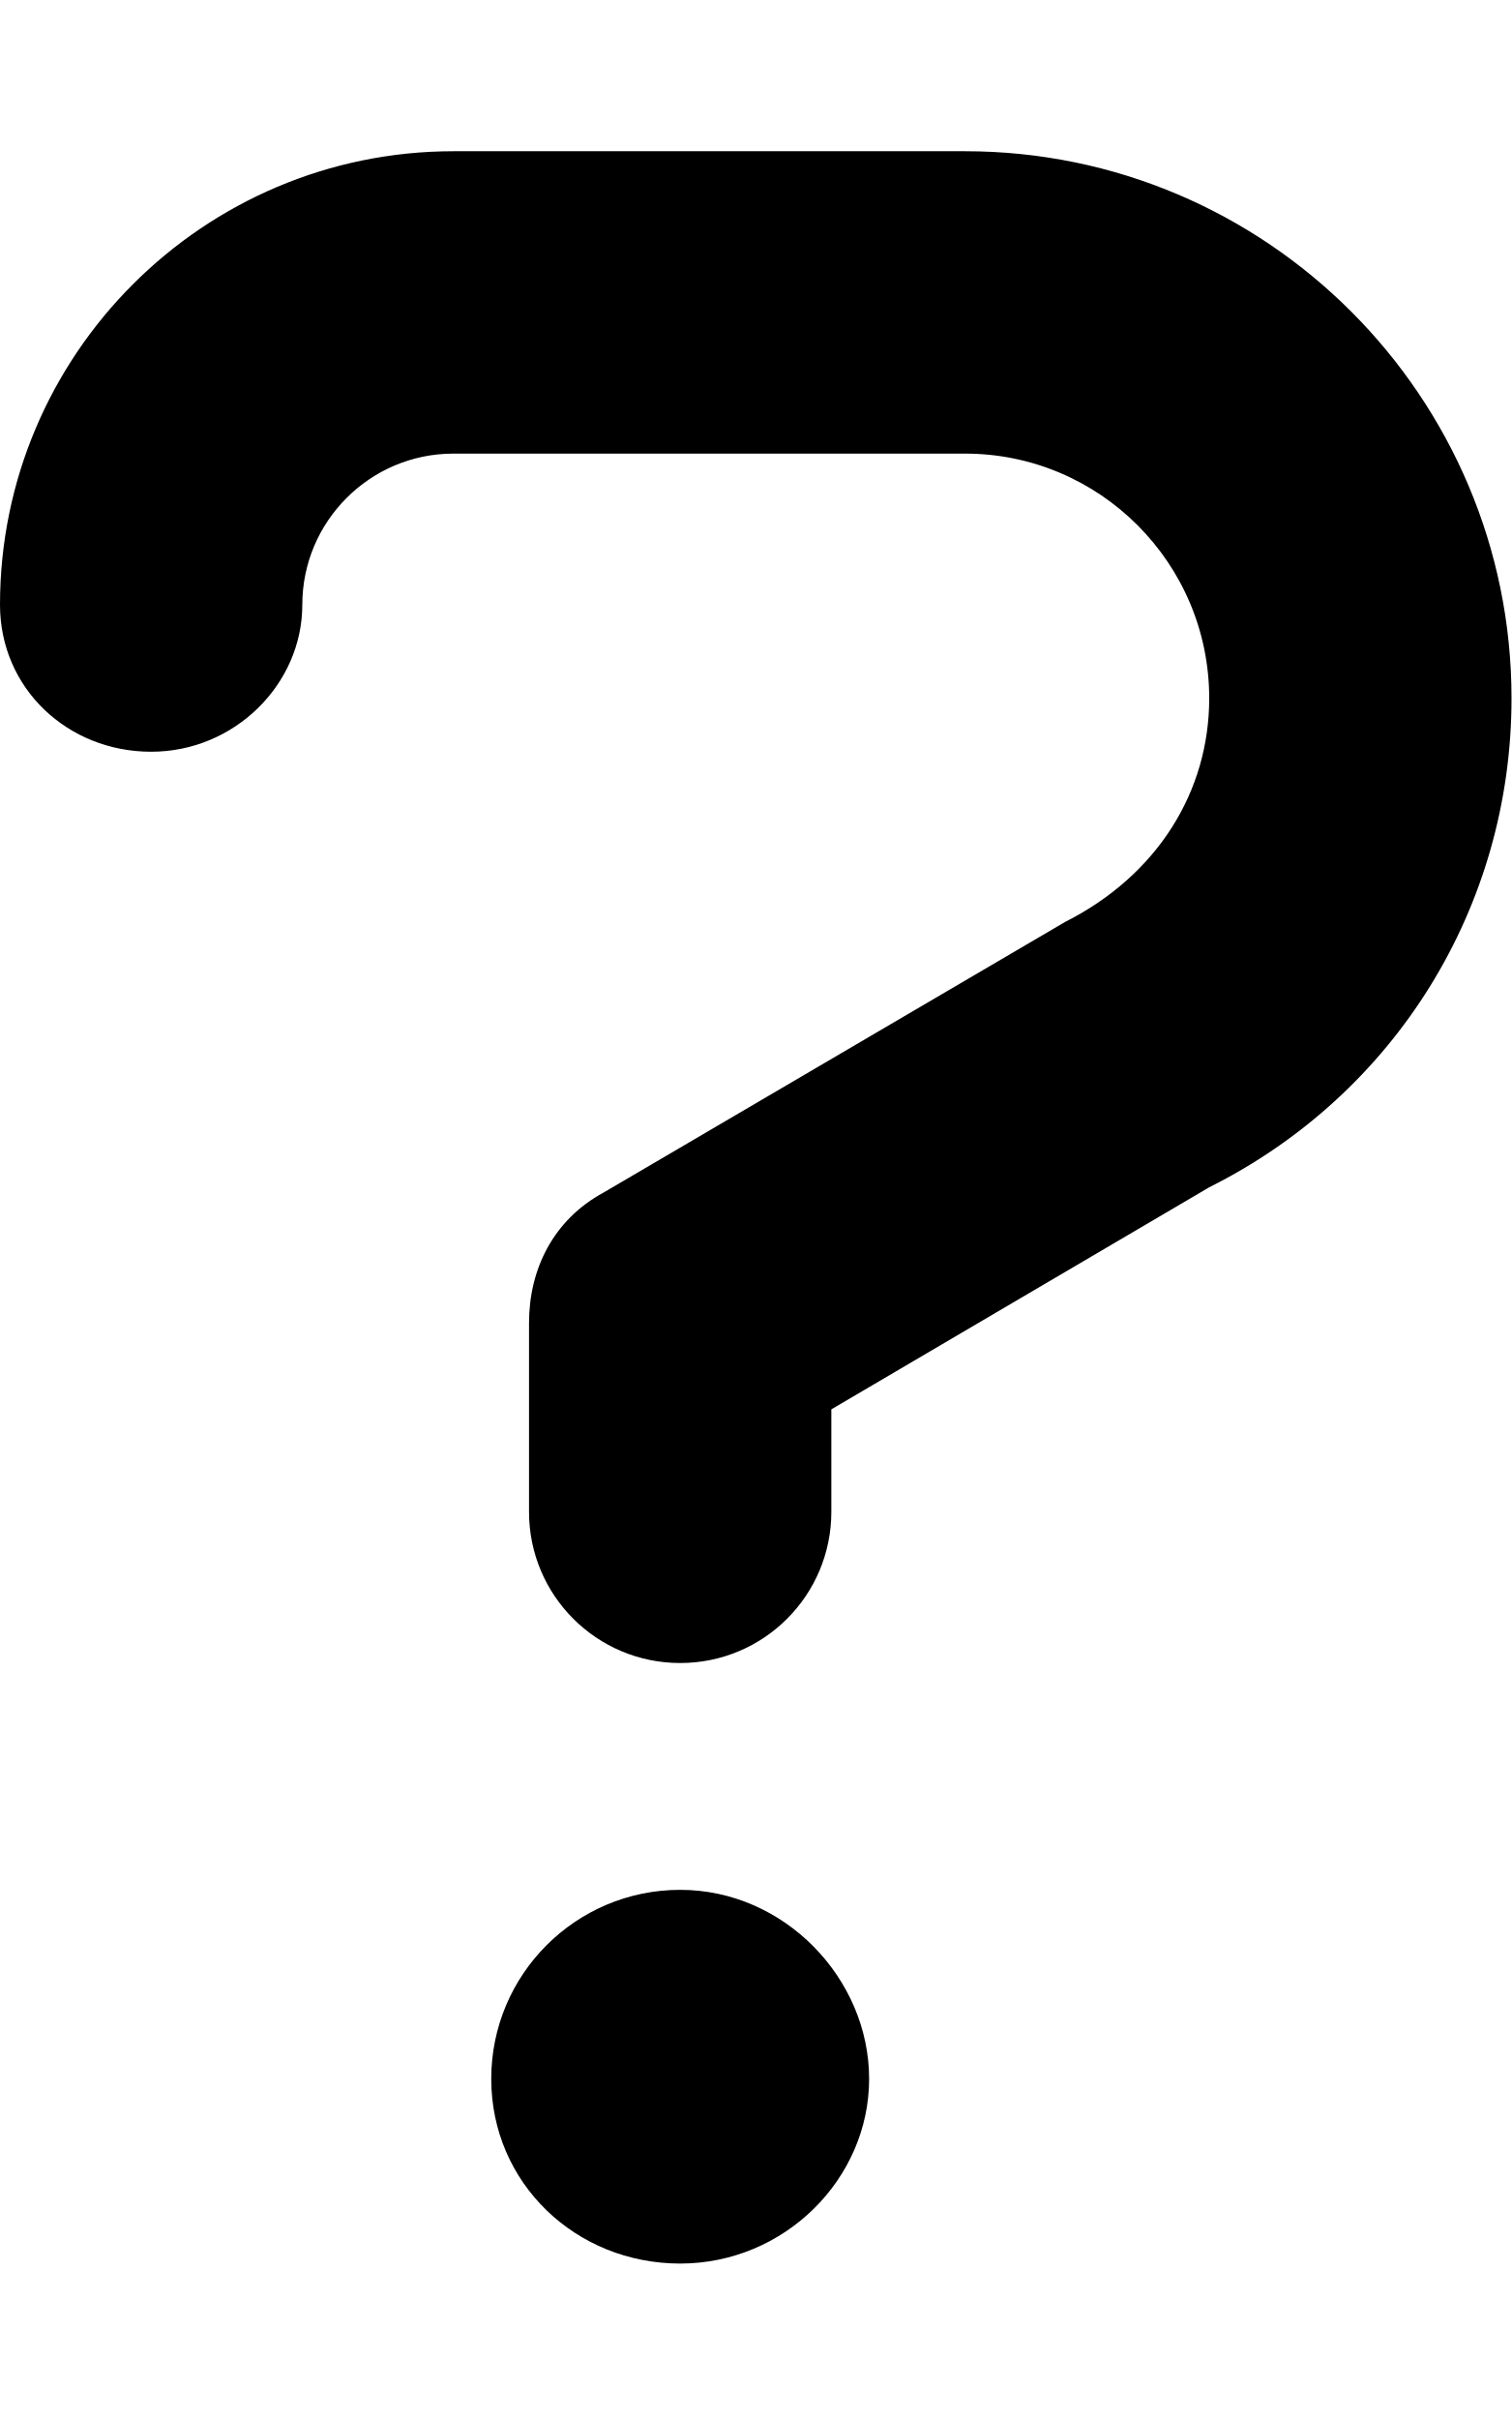
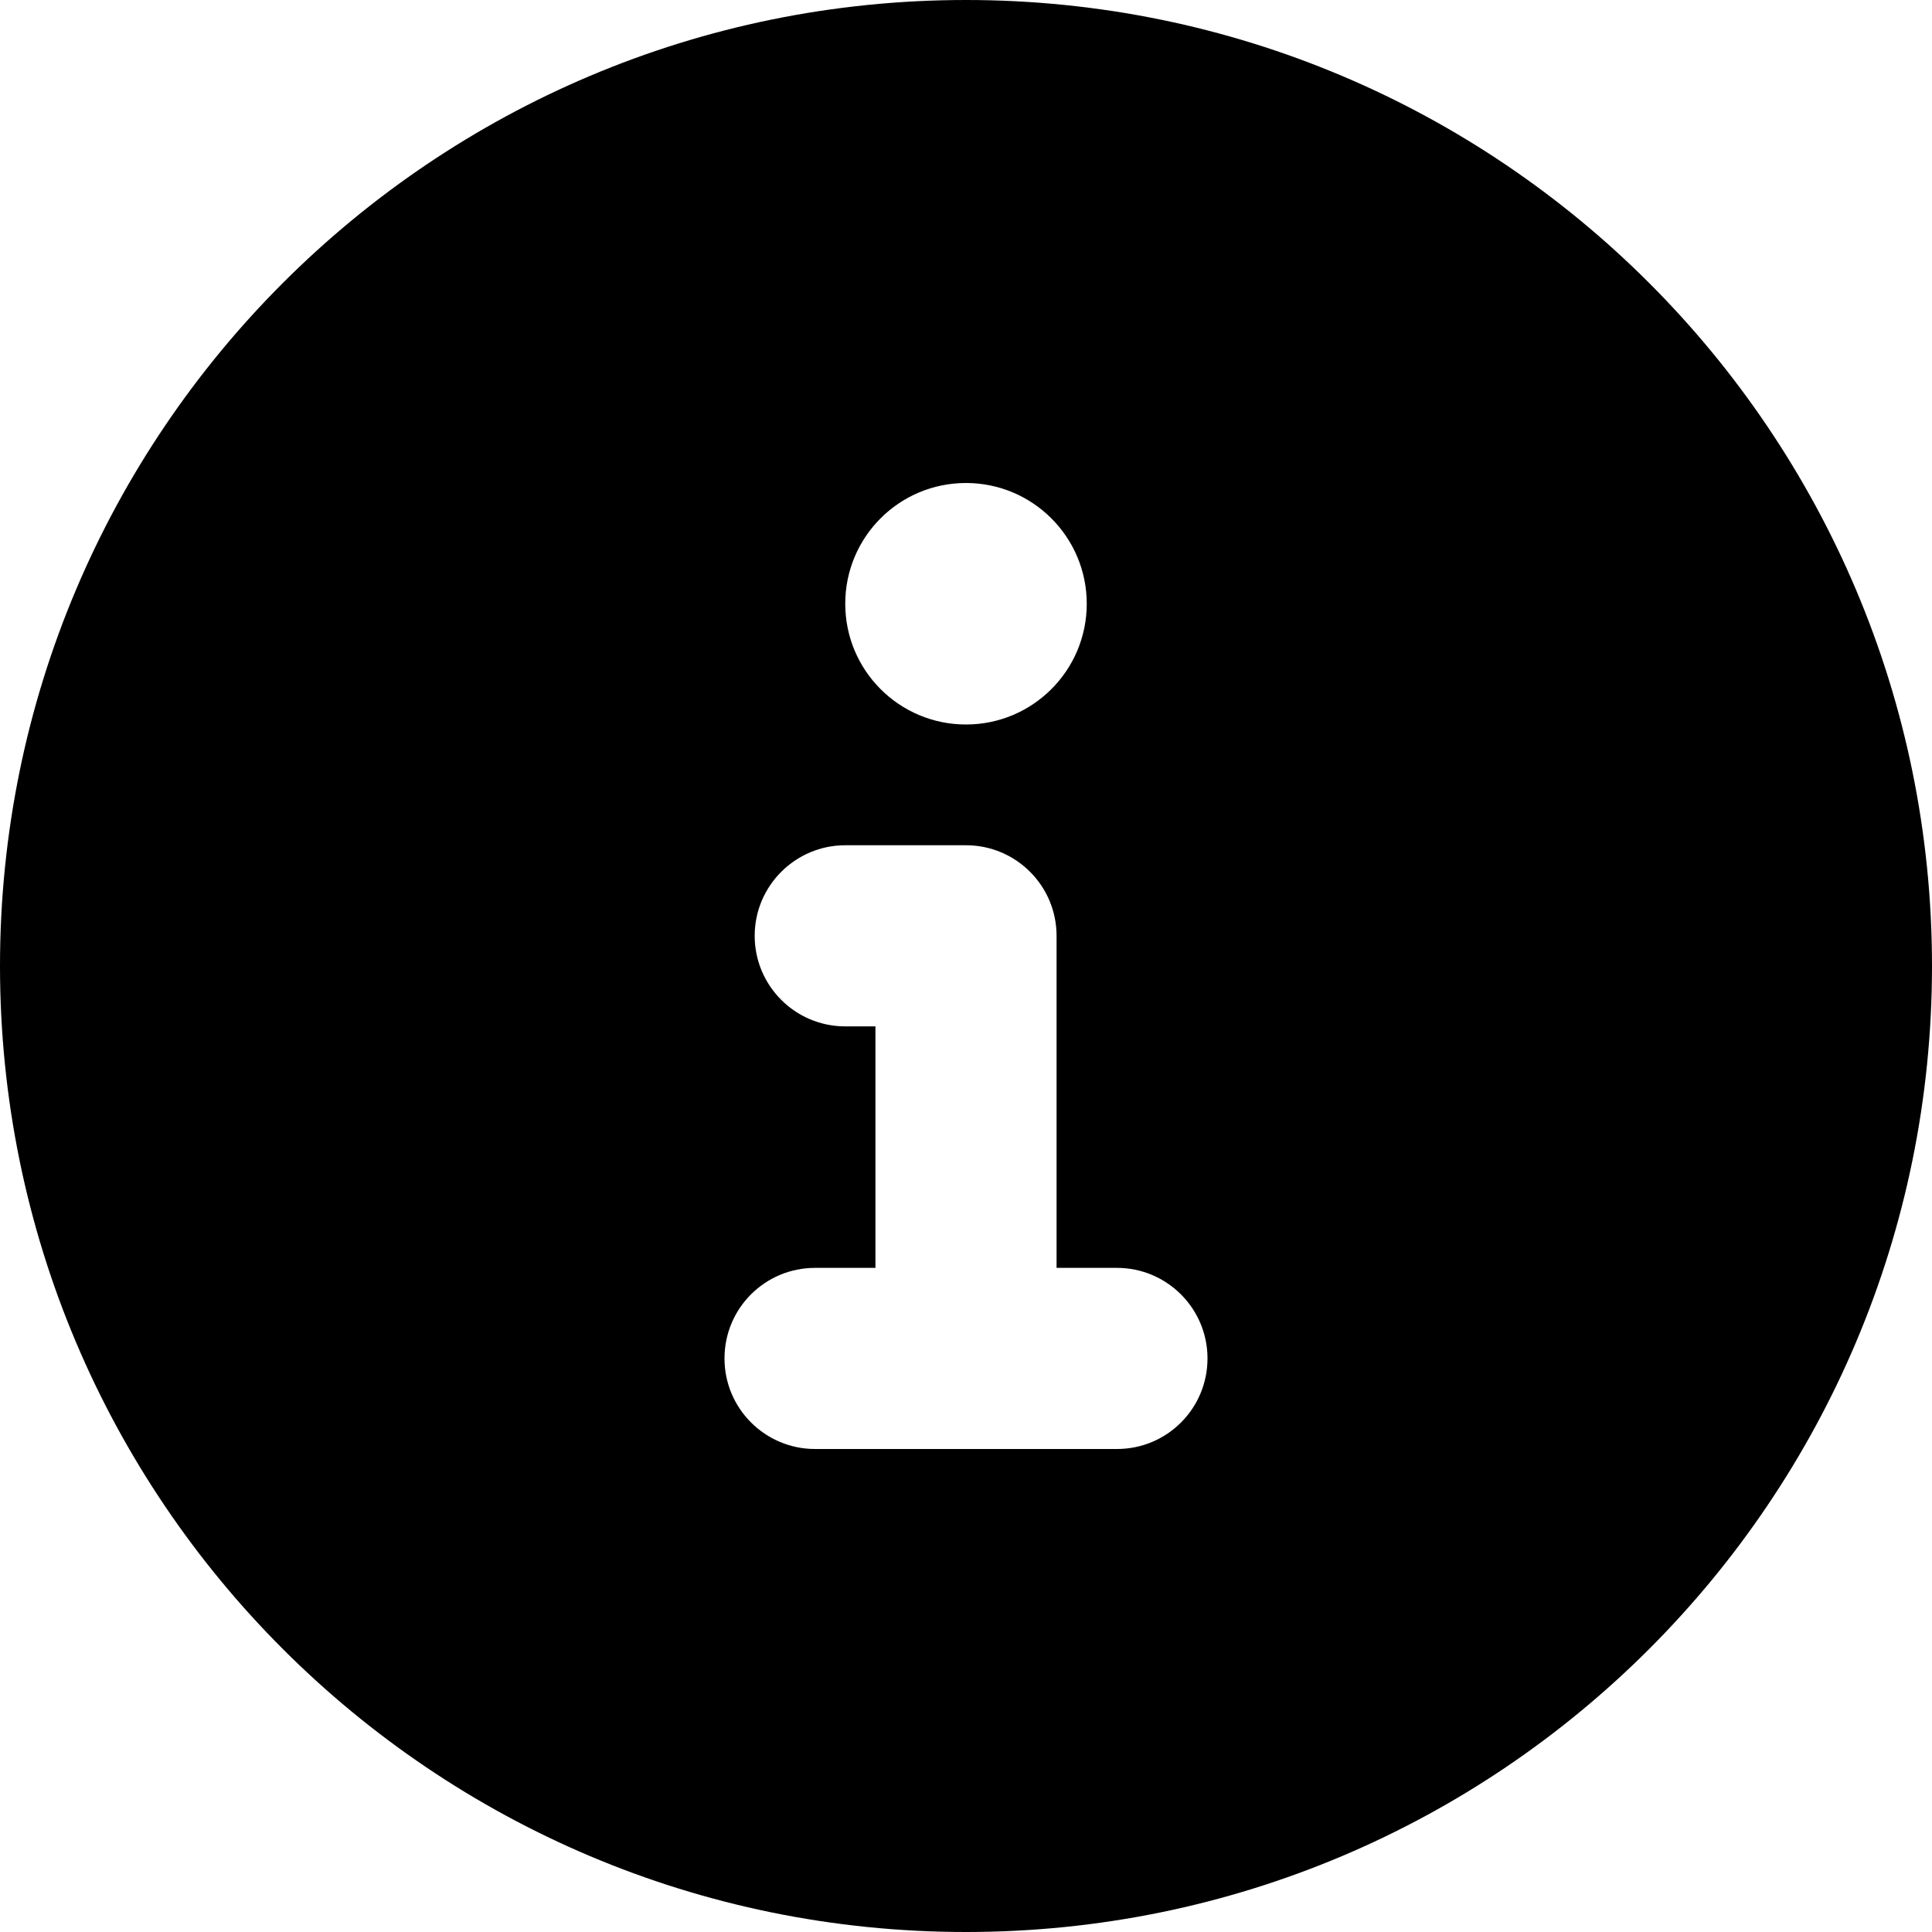
- <svg xmlns="http://www.w3.org/2000/svg" viewBox="0 0 320 512">
-   <path d="M204.3 32.01H96c-52.94 0-96 43.06-96 96c0 17.67 14.31 31.1 32 31.1s32-14.32 32-31.1c0-17.64 14.34-32 32-32h108.3C232.8 96.01 256 119.2 256 147.8c0 19.72-10.97 37.47-30.5 47.33L127.8 252.4C117.1 258.2 112 268.7 112 280v40c0 17.67 14.31 31.99 32 31.99s32-14.32 32-31.99V298.3L256 251.3c39.47-19.75 64-59.42 64-103.5C320 83.95 268.1 32.01 204.3 32.01zM144 400c-22.09 0-40 17.91-40 40s17.91 39.1 40 39.1s40-17.9 40-39.1S166.1 400 144 400z" />
+ <svg xmlns="http://www.w3.org/2000/svg" viewBox="0 0 512 512">
+   <path d="M256 0C114.6 0 0 114.6 0 256s114.6 256 256 256s256-114.6 256-256S397.4 0 256 0zM256 128c17.67 0 32 14.33 32 32c0 17.67-14.33 32-32 32S224 177.7 224 160C224 142.3 238.3 128 256 128zM296 384h-80C202.8 384 192 373.3 192 360s10.75-24 24-24h16v-64H224c-13.25 0-24-10.75-24-24S210.8 224 224 224h32c13.25 0 24 10.75 24 24v88h16c13.25 0 24 10.75 24 24S309.3 384 296 384z" />
</svg>
